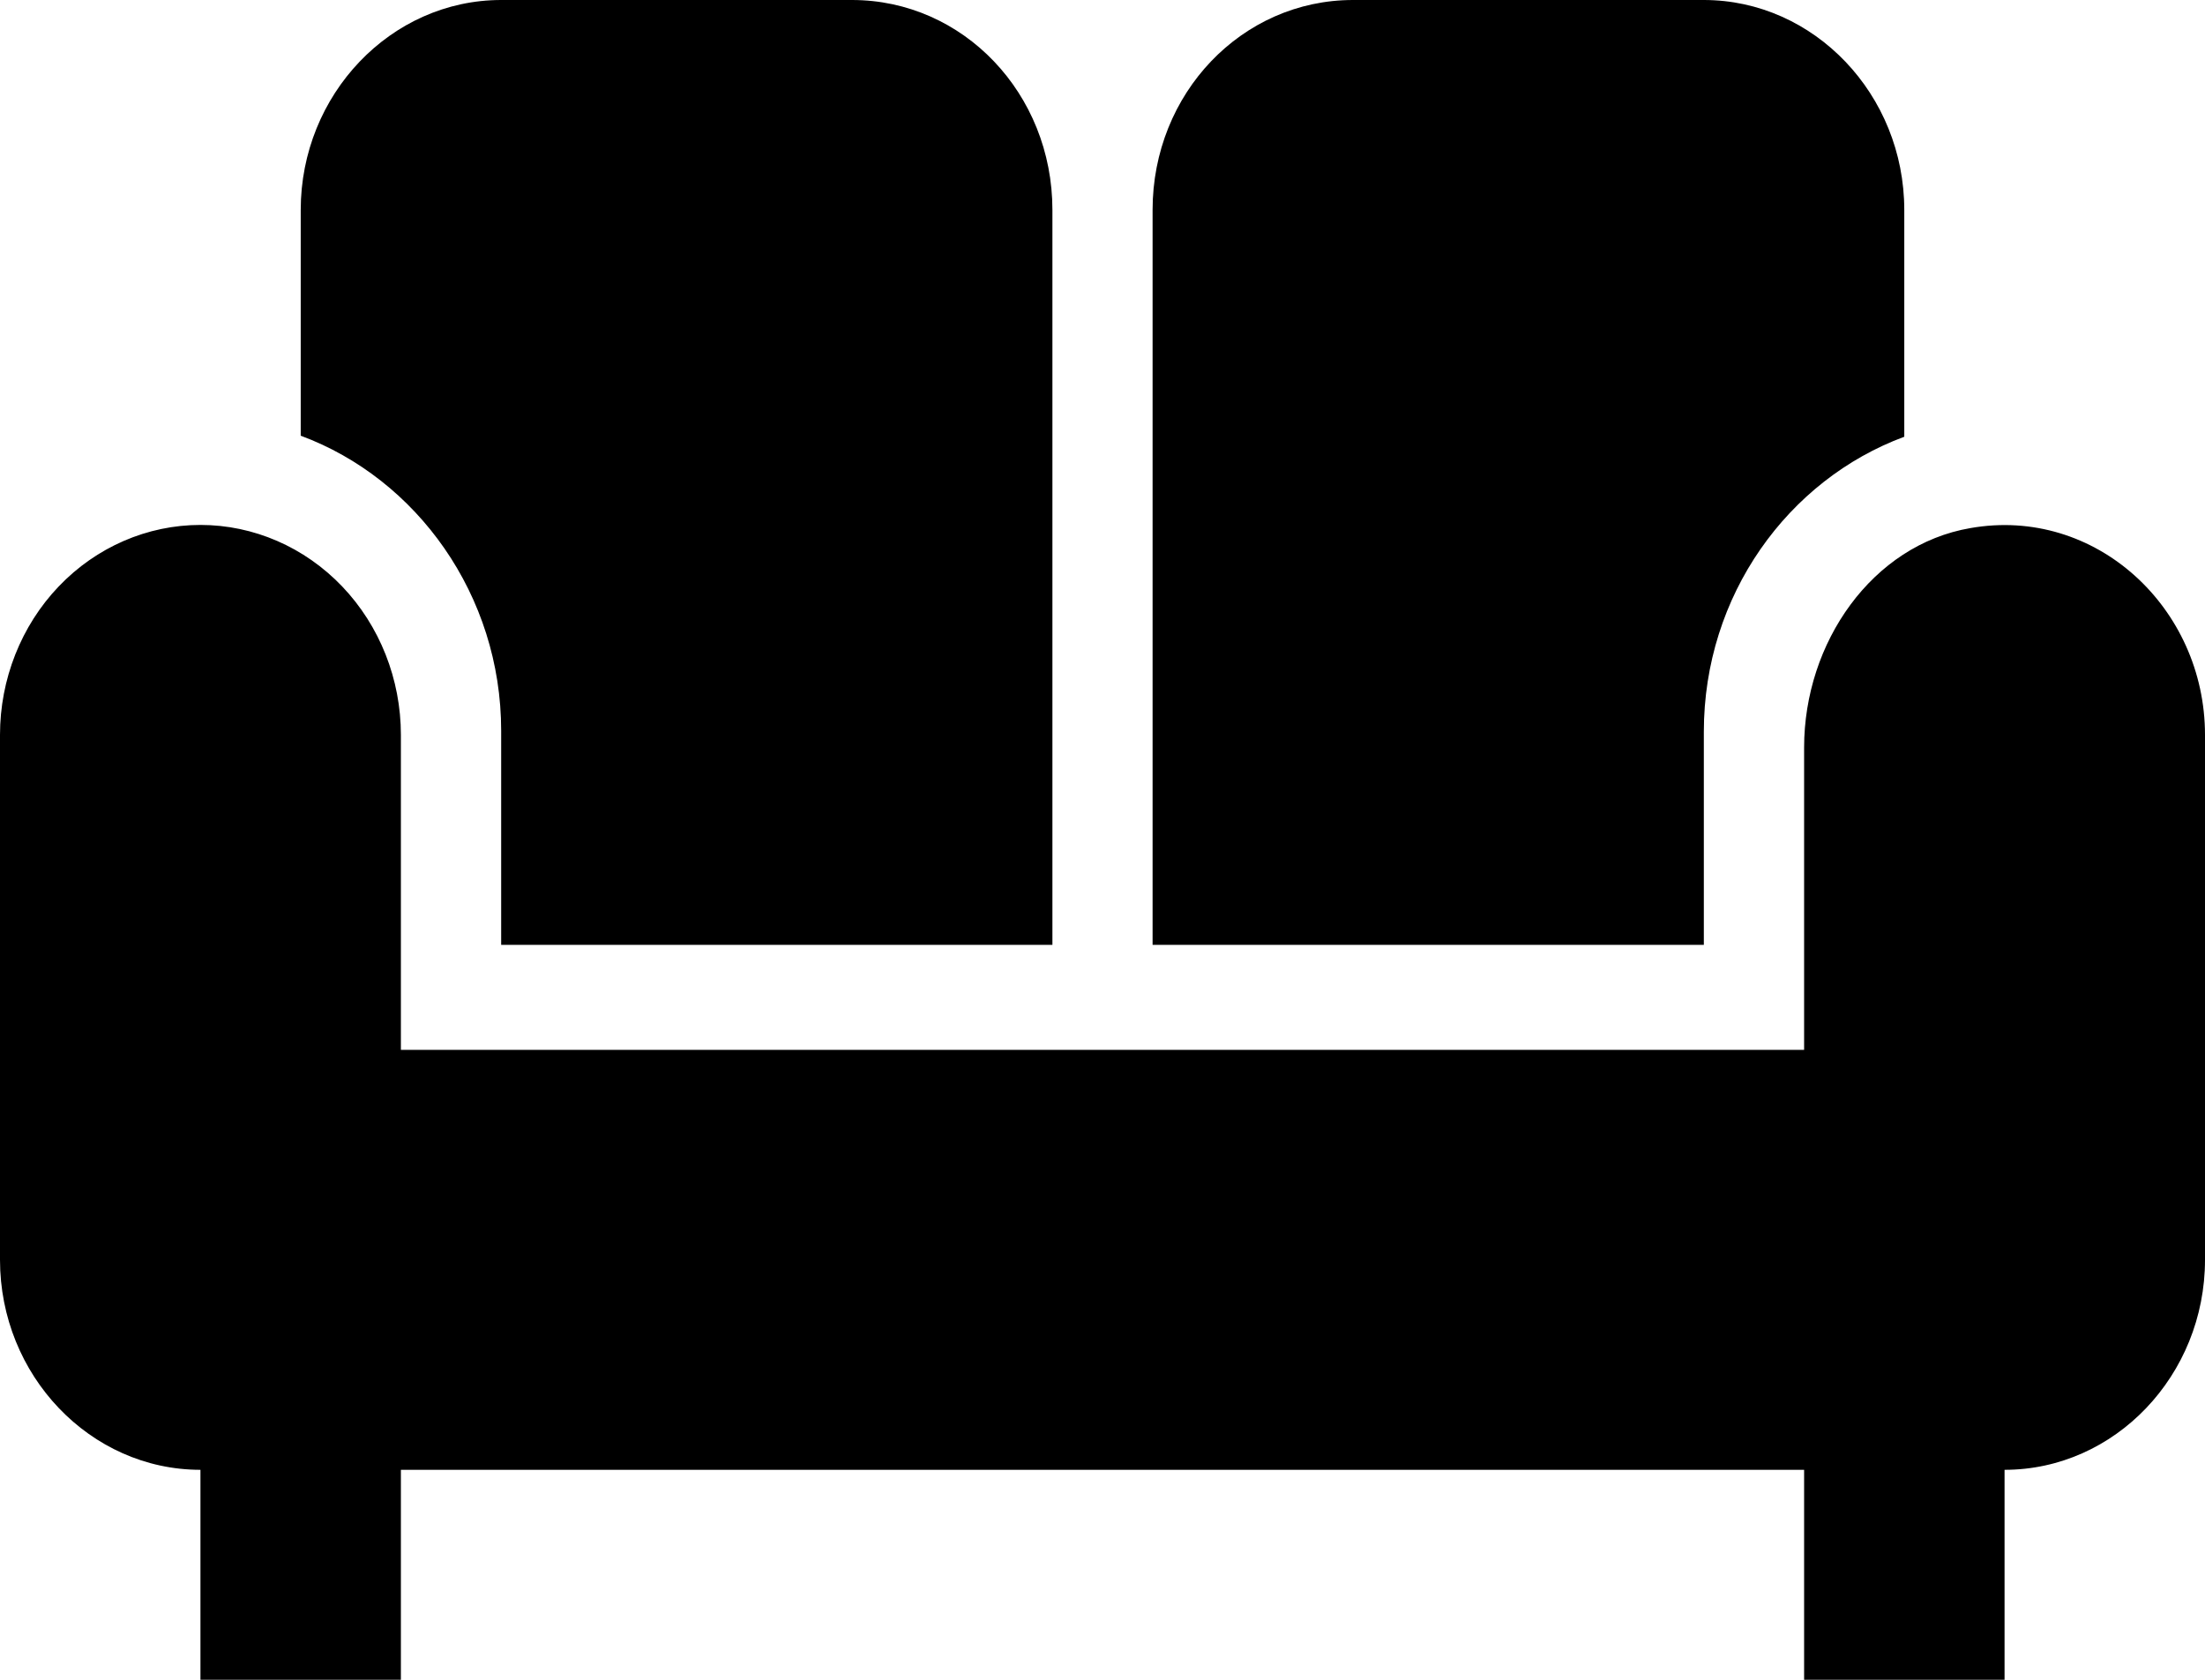
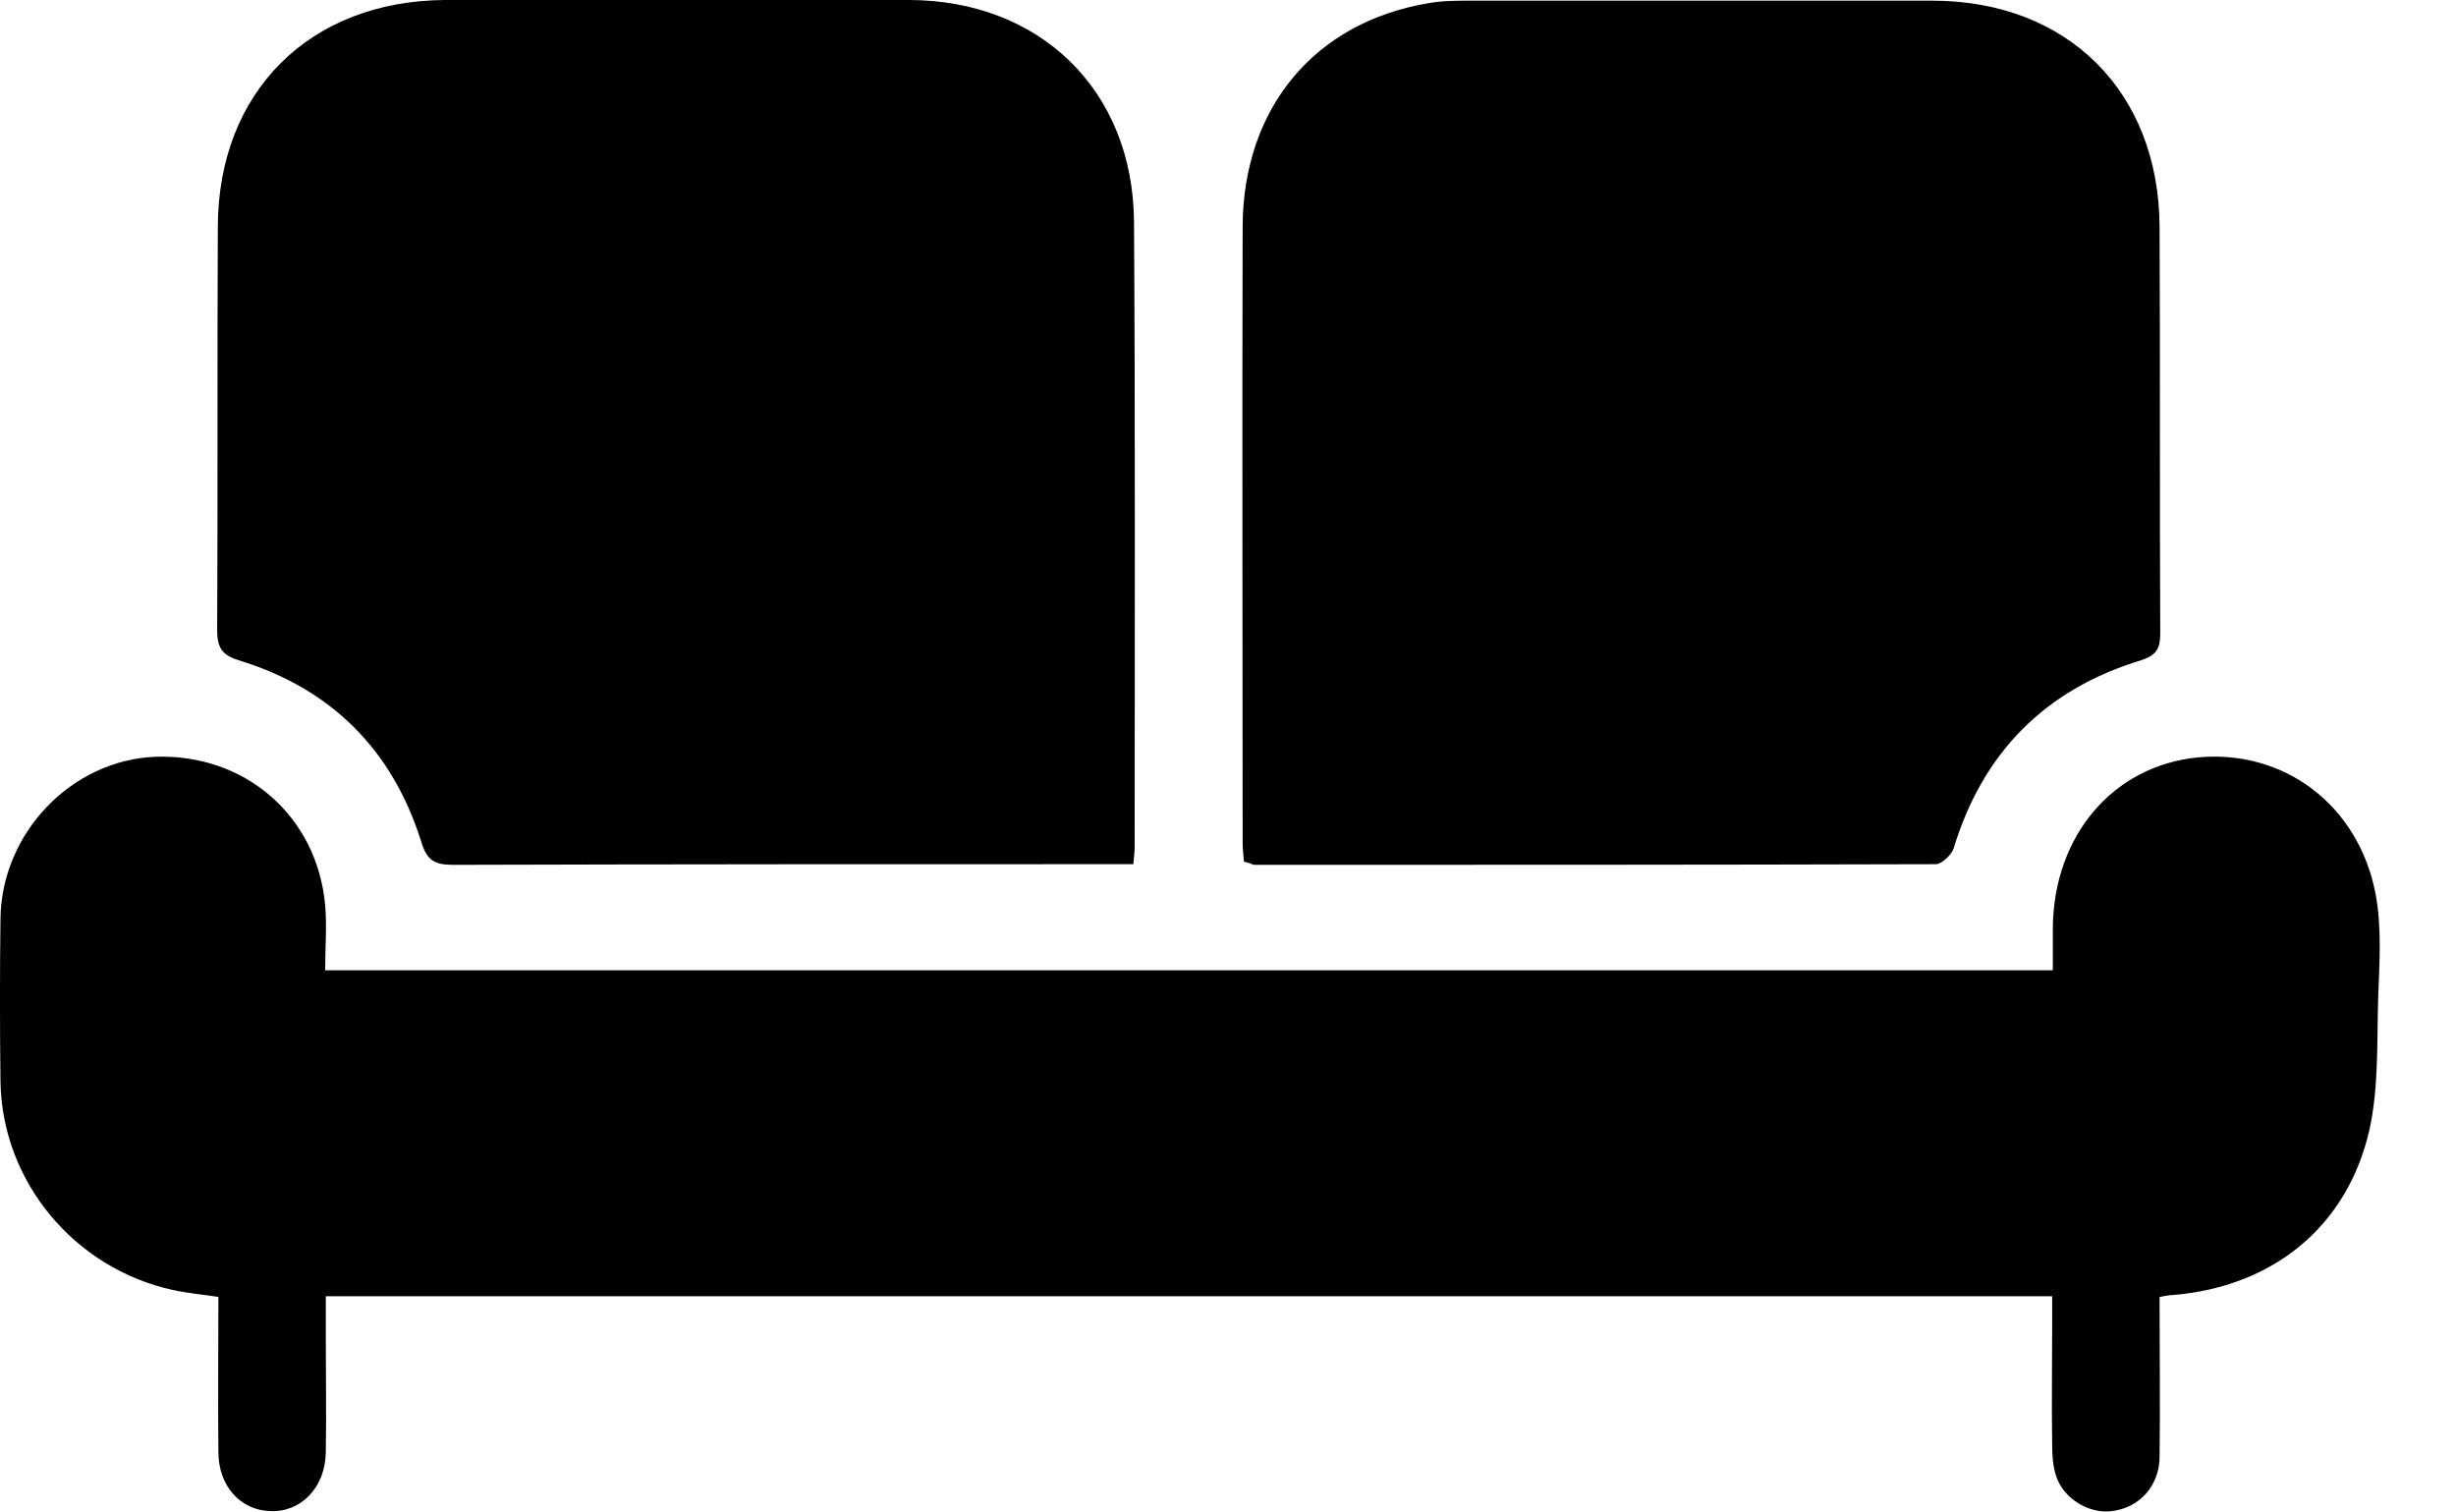
- <svg xmlns="http://www.w3.org/2000/svg" width="21" height="16" viewBox="0 0 21 16" fill="none">
-   <path d="M10.977 2C10.977 0.89 11.827 0 12.886 0H16.227C17.277 0 18.136 0.9 18.136 2V4.16C17.029 4.57 16.227 5.67 16.227 6.97V9H10.977V2ZM4.773 6.96V9H10.023V2C10.023 0.89 9.173 0 8.114 0H4.773C3.723 0 2.864 0.9 2.864 2V4.15C3.971 4.56 4.773 5.67 4.773 6.96ZM18.766 5.03C17.831 5.19 17.182 6.12 17.182 7.12V10H3.818V7C3.818 6.47 3.617 5.961 3.259 5.586C2.901 5.211 2.415 5 1.909 5C1.403 5 0.917 5.211 0.559 5.586C0.201 5.961 0 6.47 0 7V12C0 13.1 0.859 14 1.909 14V16H3.818V14H17.182V16H19.091V14C20.141 14 21 13.1 21 12V7C21 5.79 19.959 4.82 18.766 5.03Z" fill="black" />
+ <svg xmlns="http://www.w3.org/2000/svg" width="26" height="16" viewBox="0 0 26 16" fill="none">
+   <g id="Group">
+     <path id="Vector" d="M22.862 13.729C22.862 14.307 22.869 14.873 22.862 15.431C22.855 15.733 22.647 15.962 22.357 15.996C22.115 16.029 21.839 15.861 21.765 15.619C21.732 15.518 21.725 15.404 21.725 15.296C21.718 14.866 21.725 14.442 21.725 14.011C21.725 13.917 21.725 13.83 21.725 13.722C15.631 13.722 9.563 13.722 3.449 13.722C3.449 13.87 3.449 14.018 3.449 14.166C3.449 14.57 3.456 14.973 3.449 15.377C3.442 15.747 3.187 16.009 2.864 15.996C2.548 15.989 2.312 15.733 2.312 15.37C2.306 14.825 2.312 14.28 2.312 13.729C2.137 13.702 1.983 13.689 1.828 13.655C0.785 13.426 0.018 12.505 0.005 11.442C-0.002 10.87 -0.002 10.298 0.005 9.733C0.012 8.819 0.758 8.045 1.646 8.011C2.595 7.978 3.355 8.637 3.442 9.579C3.462 9.801 3.442 10.029 3.442 10.271C9.55 10.271 15.617 10.271 21.732 10.271C21.732 10.123 21.732 9.976 21.732 9.828C21.738 8.845 22.371 8.106 23.265 8.018C24.174 7.931 24.967 8.516 25.149 9.464C25.216 9.821 25.189 10.197 25.176 10.568C25.162 11.032 25.183 11.516 25.082 11.967C24.846 12.989 24.059 13.621 23.003 13.709C22.963 13.709 22.936 13.716 22.862 13.729Z" fill="black" />
+     <path id="Vector_2" d="M11.998 9.148C11.891 9.148 11.81 9.148 11.723 9.148C9.416 9.148 7.108 9.148 4.801 9.155C4.606 9.155 4.519 9.114 4.458 8.906C4.155 7.944 3.516 7.298 2.548 6.996C2.366 6.942 2.299 6.875 2.299 6.673C2.306 5.247 2.299 3.821 2.306 2.395C2.312 0.969 3.281 0.007 4.714 0C6.348 0 7.983 0 9.617 0C11.01 0 11.992 0.955 12.005 2.341C12.019 4.547 12.012 6.753 12.012 8.96C12.012 9.014 12.005 9.061 11.998 9.148Z" fill="black" />
+     <path id="Vector_3" d="M13.169 9.121C13.162 9.041 13.155 8.98 13.155 8.913C13.155 6.74 13.149 4.567 13.155 2.395C13.162 1.144 13.915 0.236 15.12 0.034C15.268 0.007 15.422 0.007 15.57 0.007C17.198 0.007 18.826 0.007 20.454 0.007C21.886 0.007 22.855 0.969 22.862 2.401C22.869 3.834 22.862 5.267 22.869 6.706C22.869 6.868 22.828 6.935 22.667 6.989C21.651 7.298 20.992 7.964 20.682 8.98C20.662 9.047 20.555 9.148 20.494 9.148C18.086 9.155 15.678 9.155 13.27 9.155C13.243 9.141 13.223 9.135 13.169 9.121Z" fill="black" />
+   </g>
</svg>
